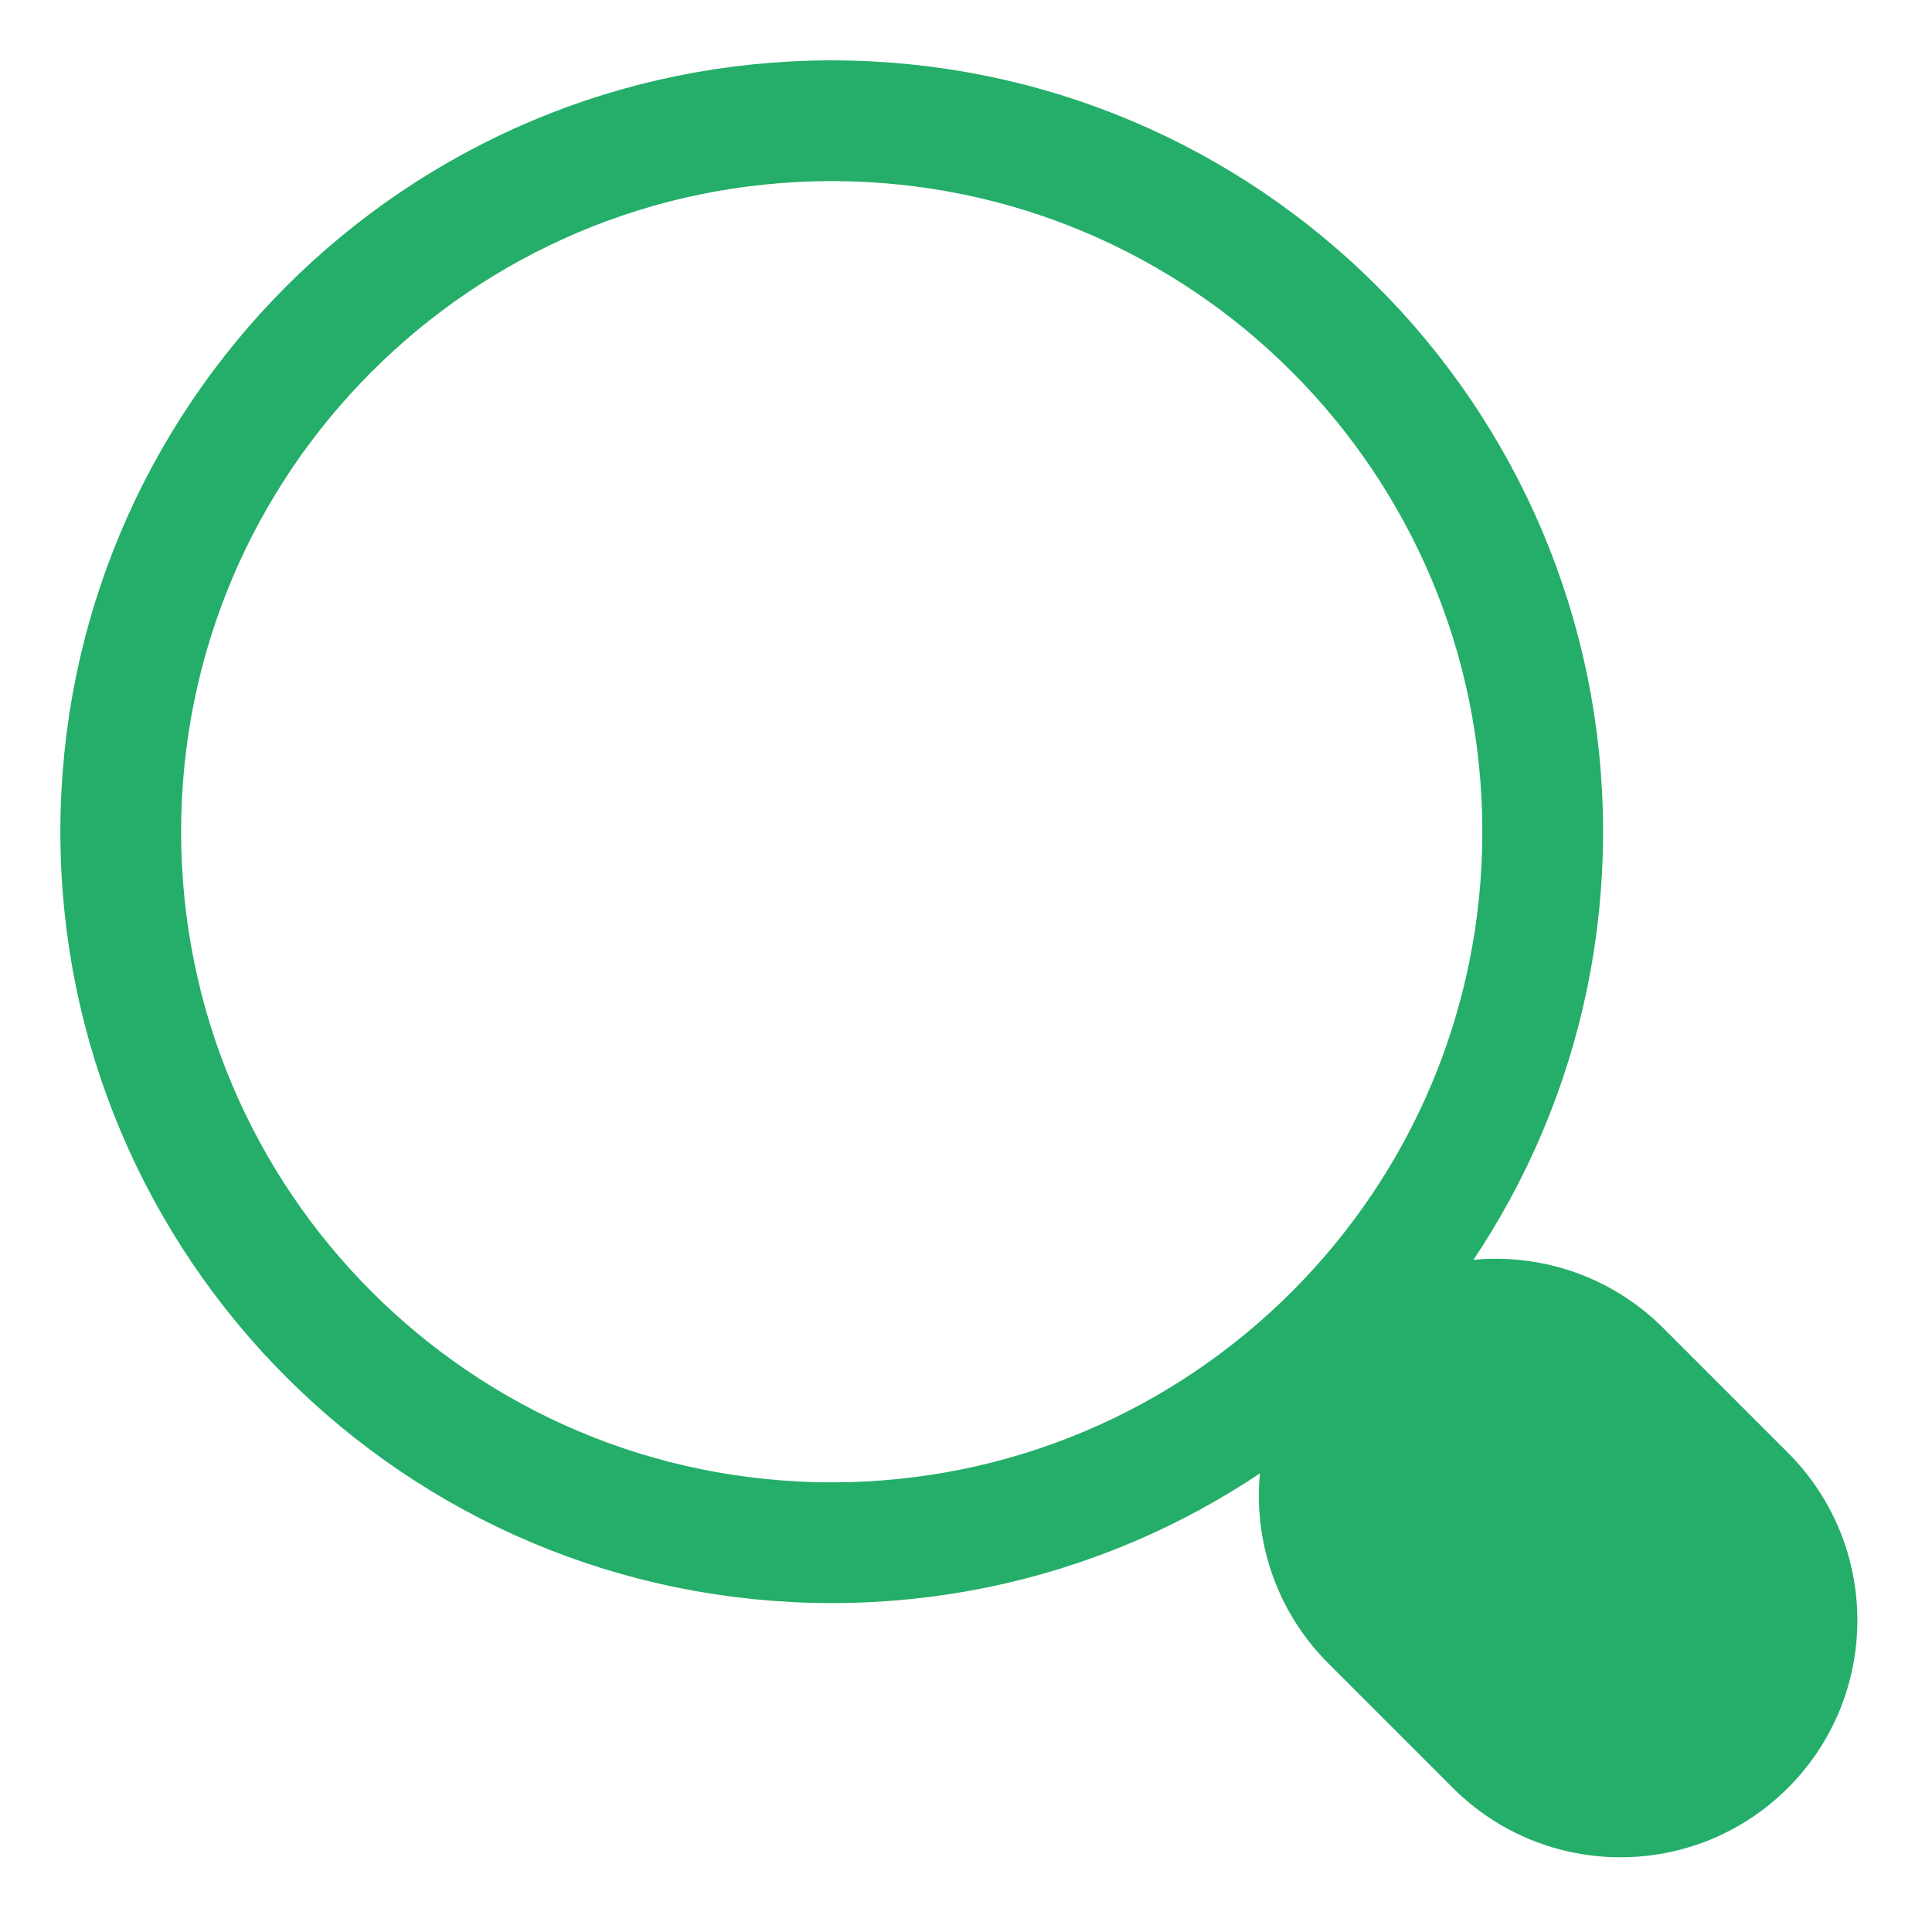
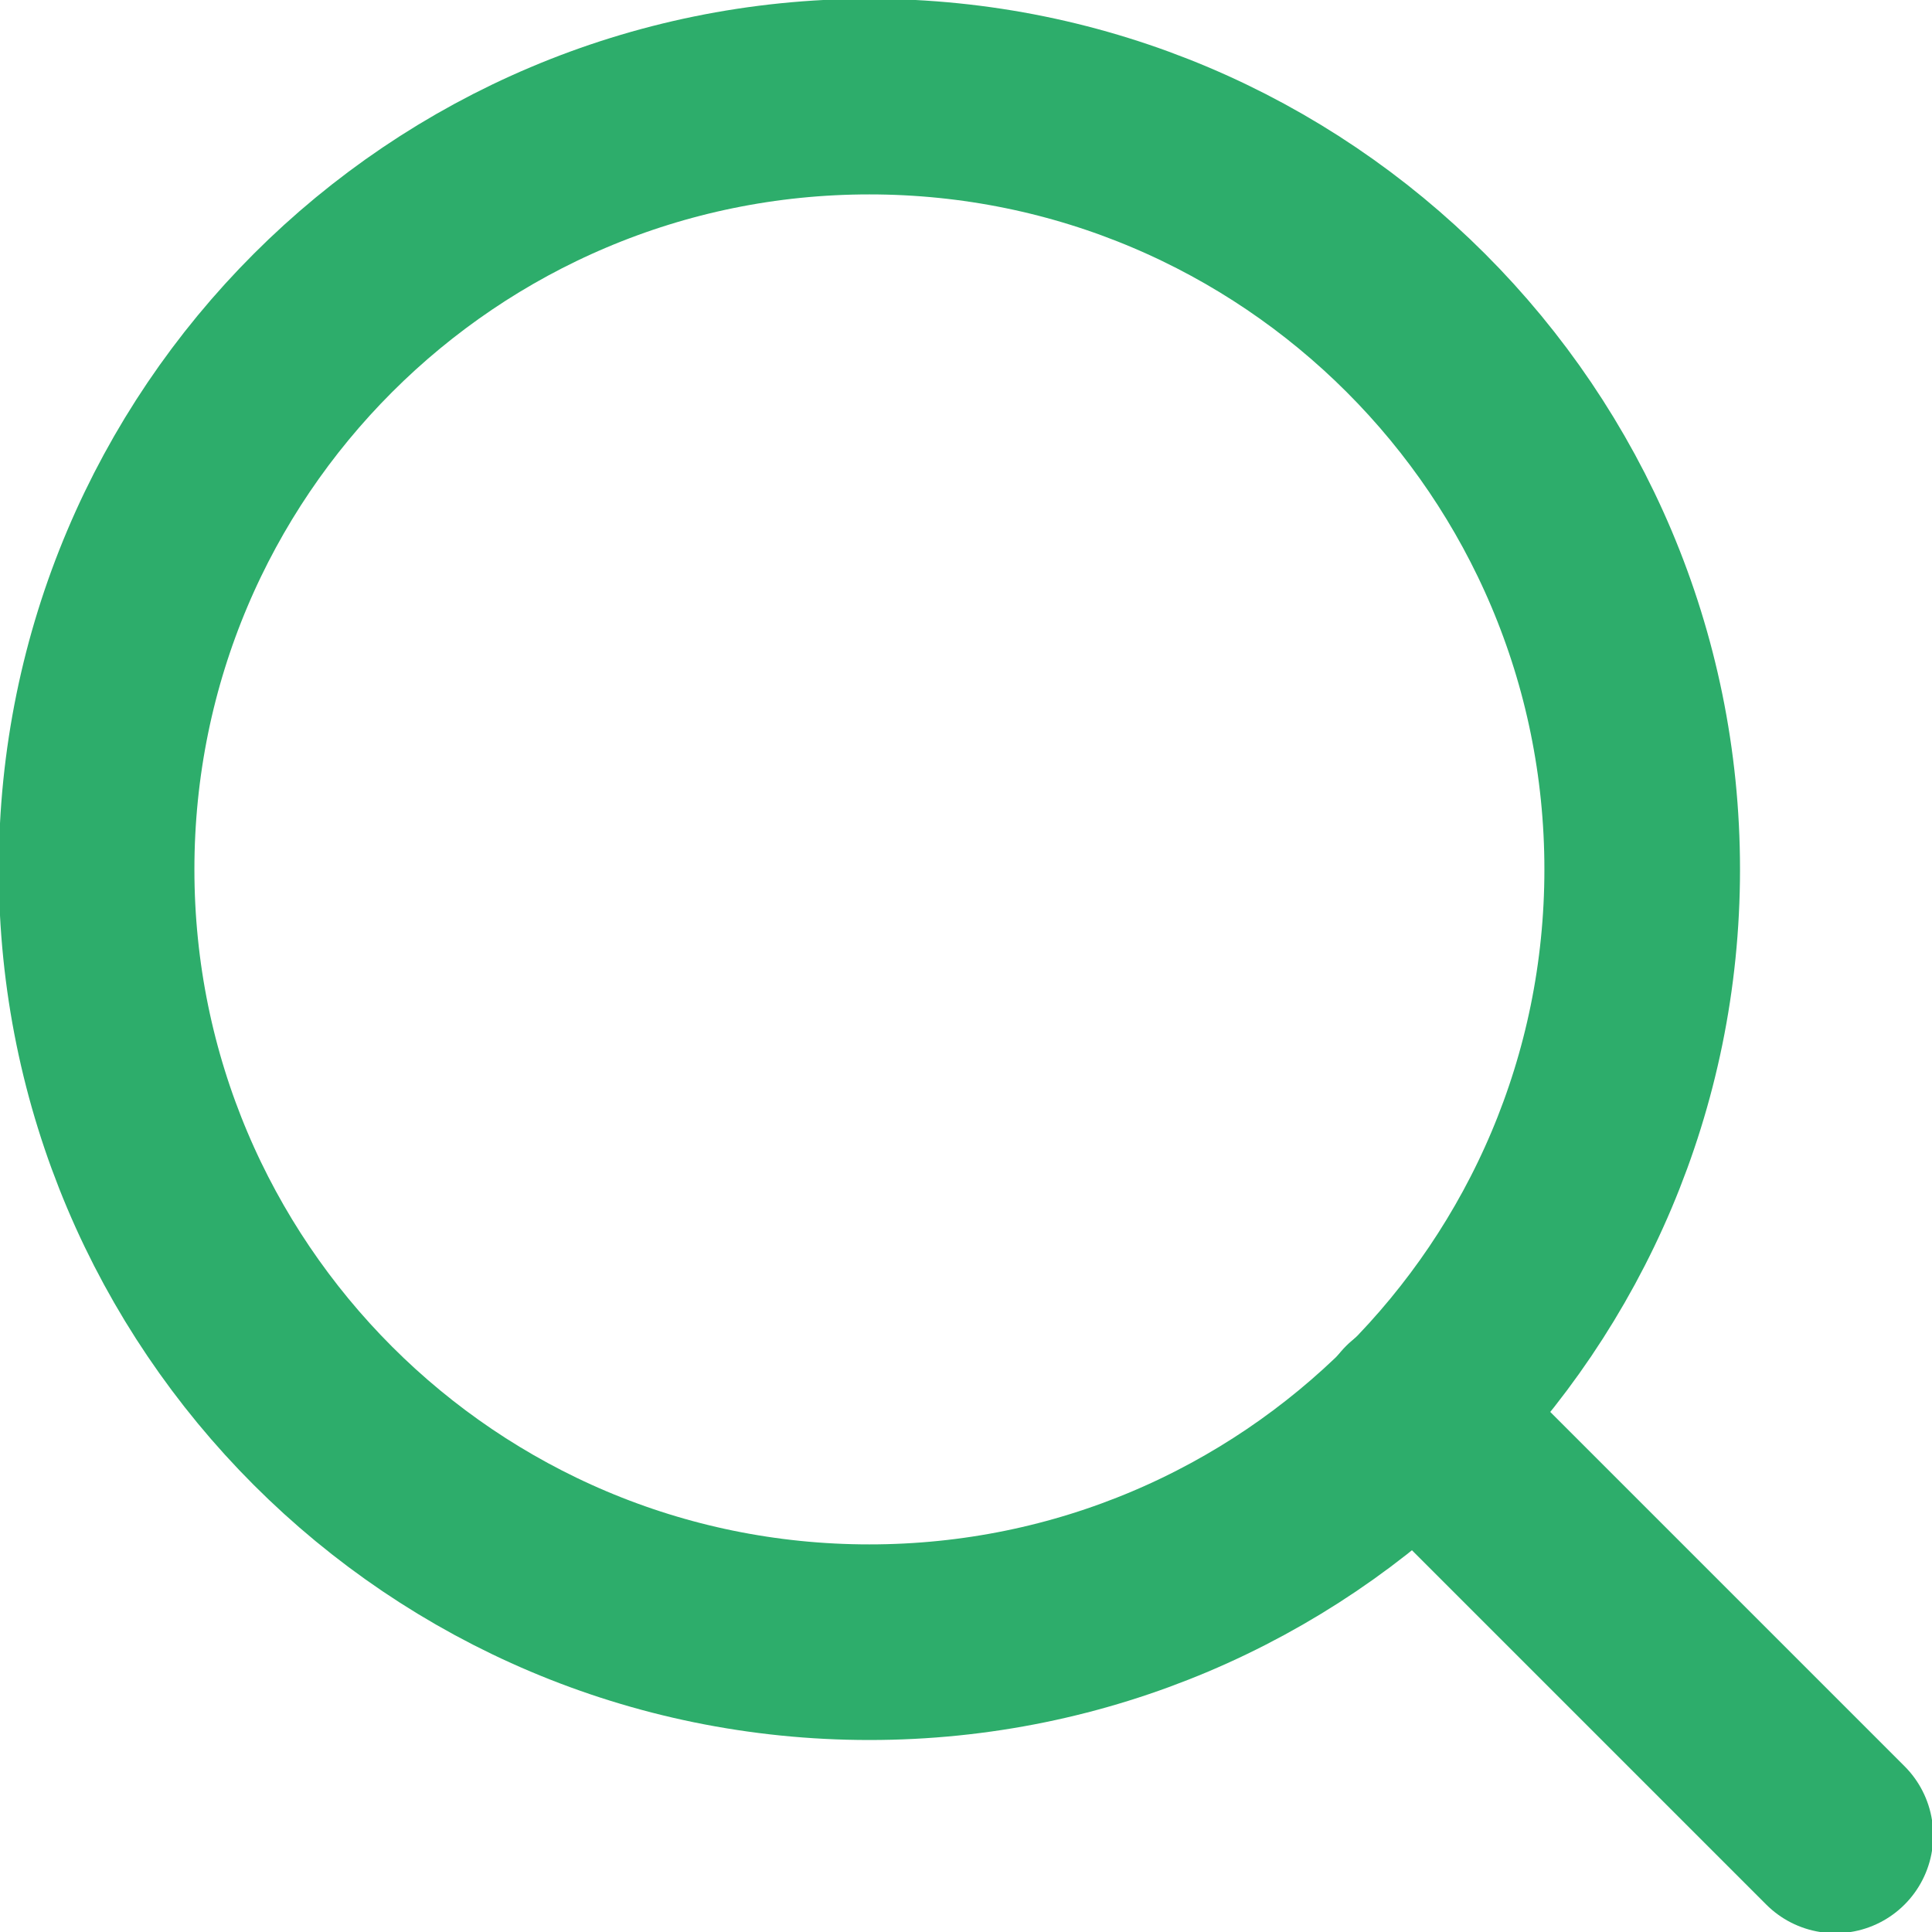
- <svg xmlns="http://www.w3.org/2000/svg" width="16" height="16" viewBox="0 0 16 16">
-   <g fill="none" fill-rule="evenodd" transform="translate(1 1)">
-     <rect width="5.384" height="3.925" x="9.211" y="9.941" fill="#24AE69" transform="rotate(45 11.904 11.904)" rx="1.963" />
-     <circle cx="5.888" cy="5.888" r="5.888" stroke="#24AE69" />
+ <svg xmlns="http://www.w3.org/2000/svg" width="40px" height="40px" viewBox="0 0 40 40" version="1.1">
+   <defs />
+   <g id="Desktop-HD" stroke="none" stroke-width="1" fill="none" fill-rule="evenodd" transform="translate(-453, -443)" stroke-linecap="round" stroke-linejoin="round">
+     <g id="Group-6" transform="translate(455, 445)" stroke="#2DAD6B" stroke-width="4.05">
+       <circle id="Oval" cx="16" cy="16" r="16" />
+       <path d="M36,36 L27.3,27.3" id="Shape" />
+     </g>
  </g>
</svg>
